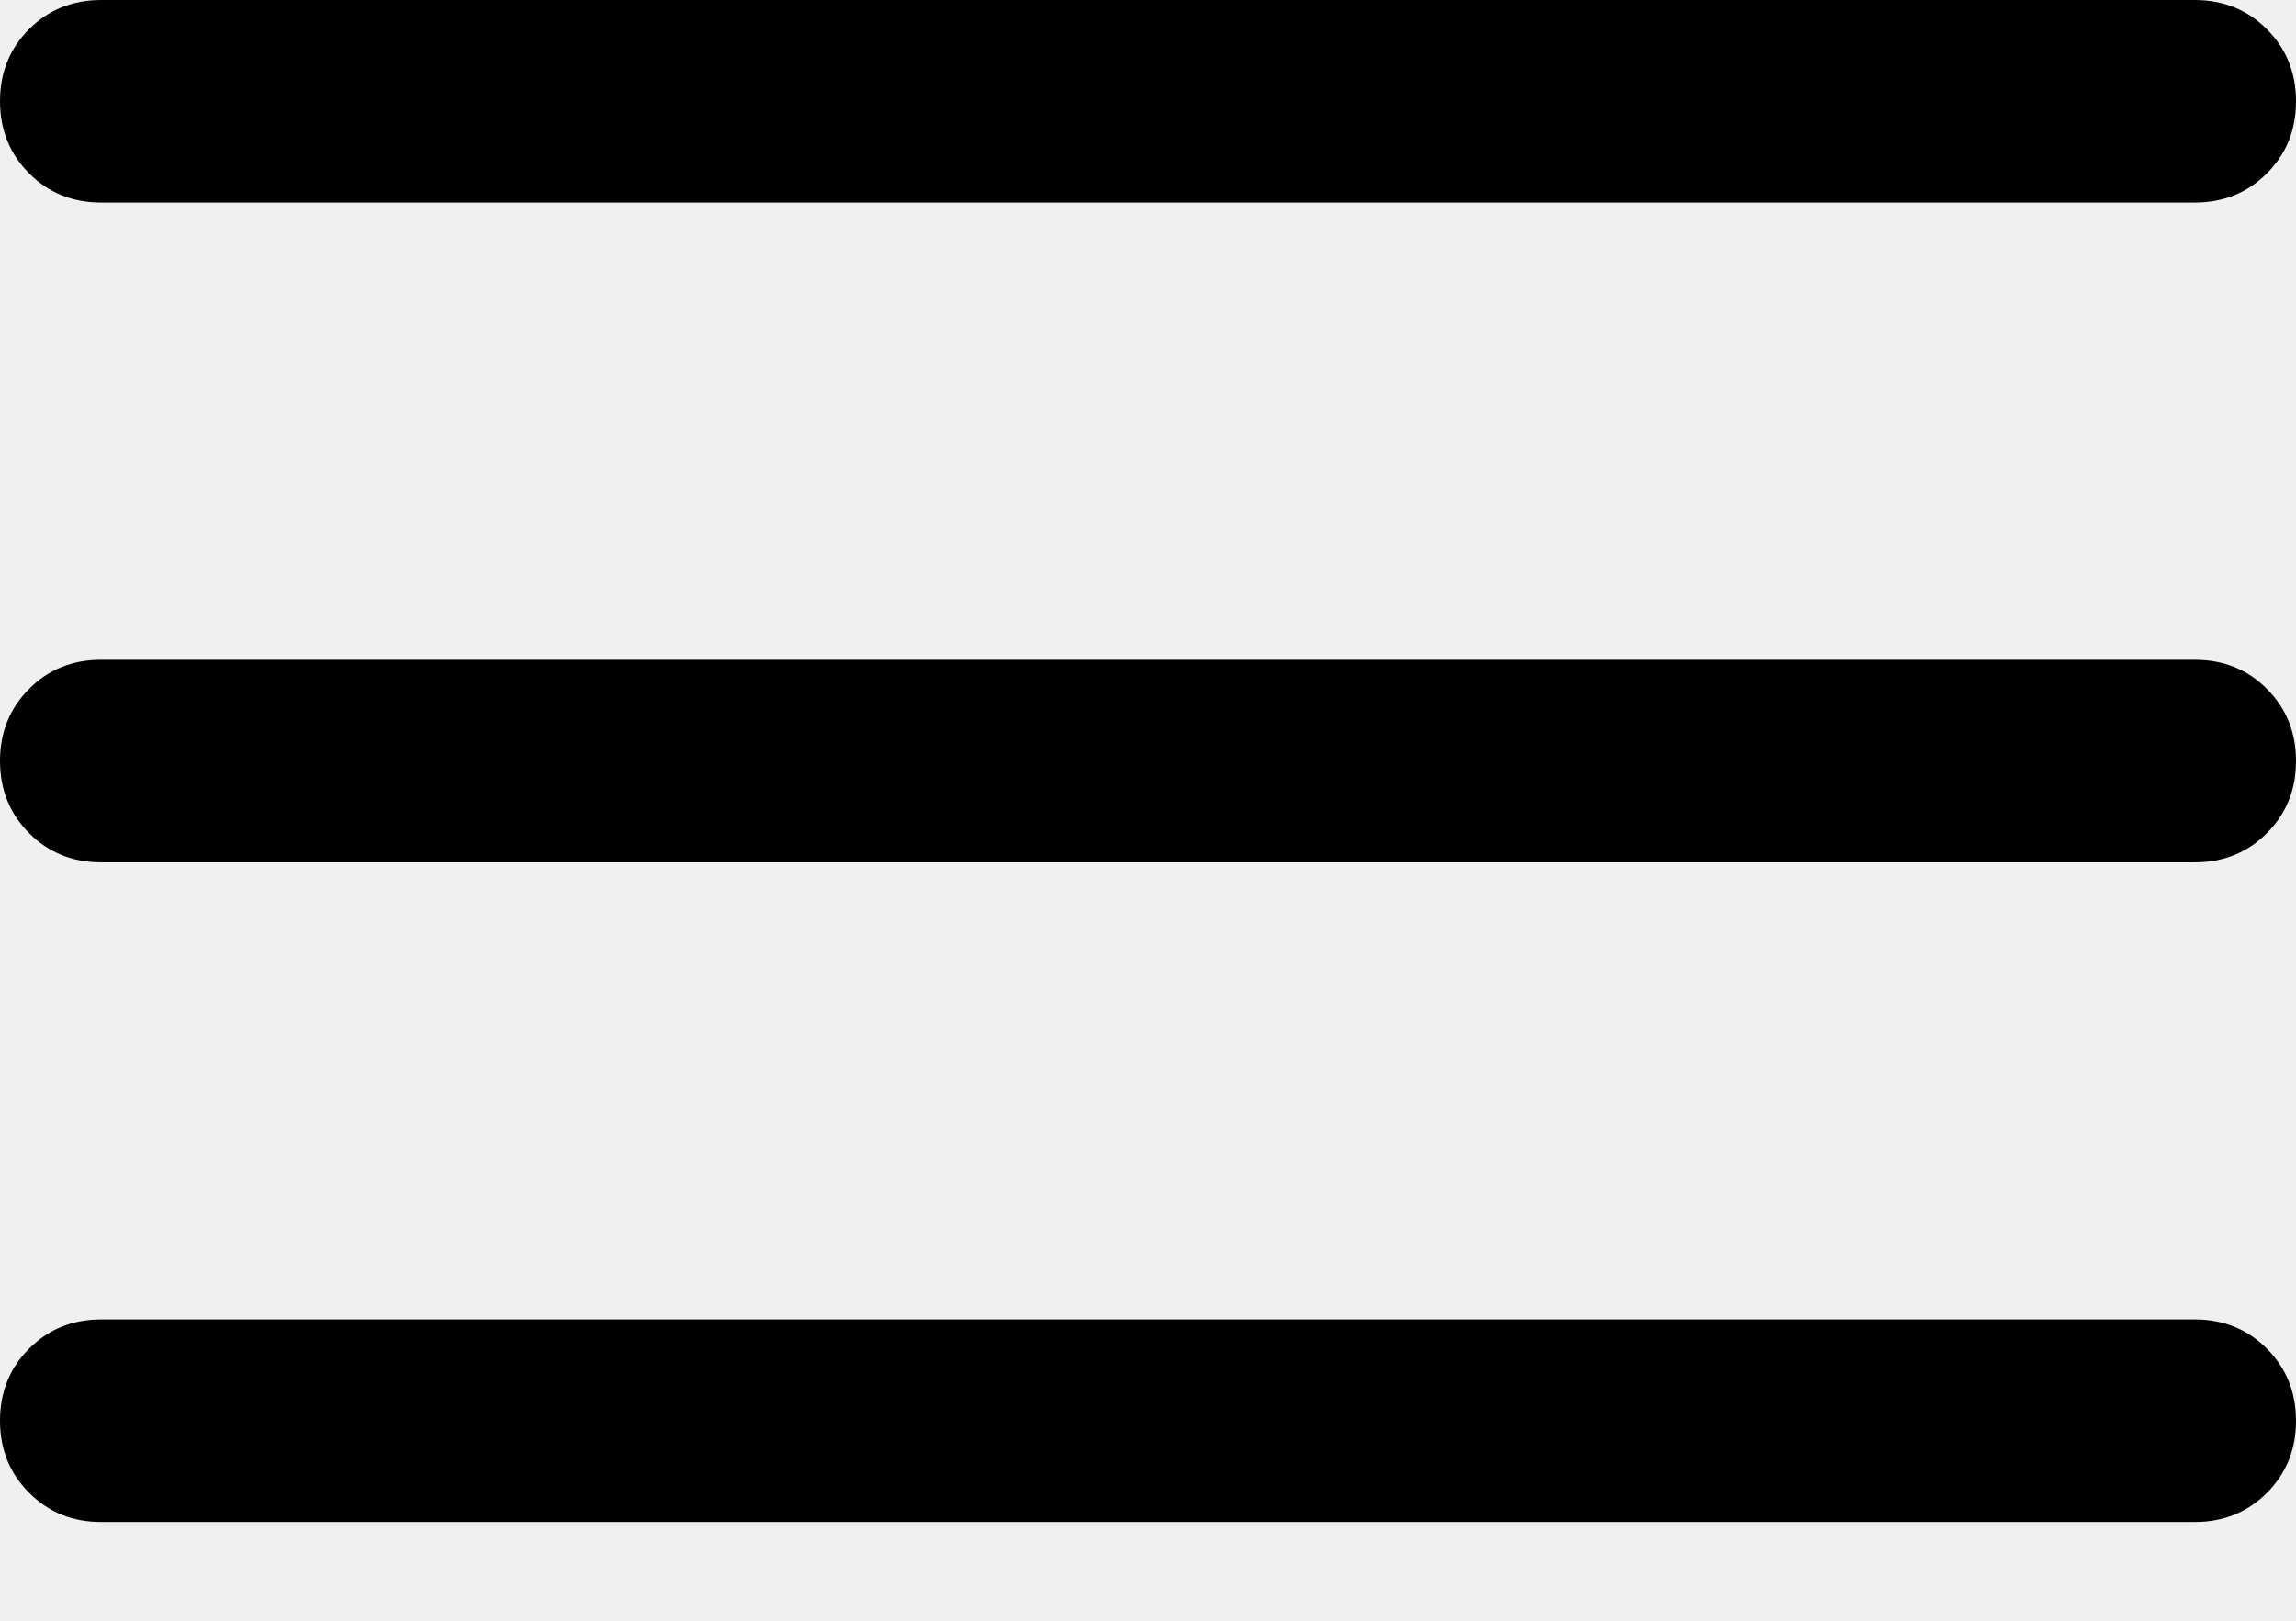
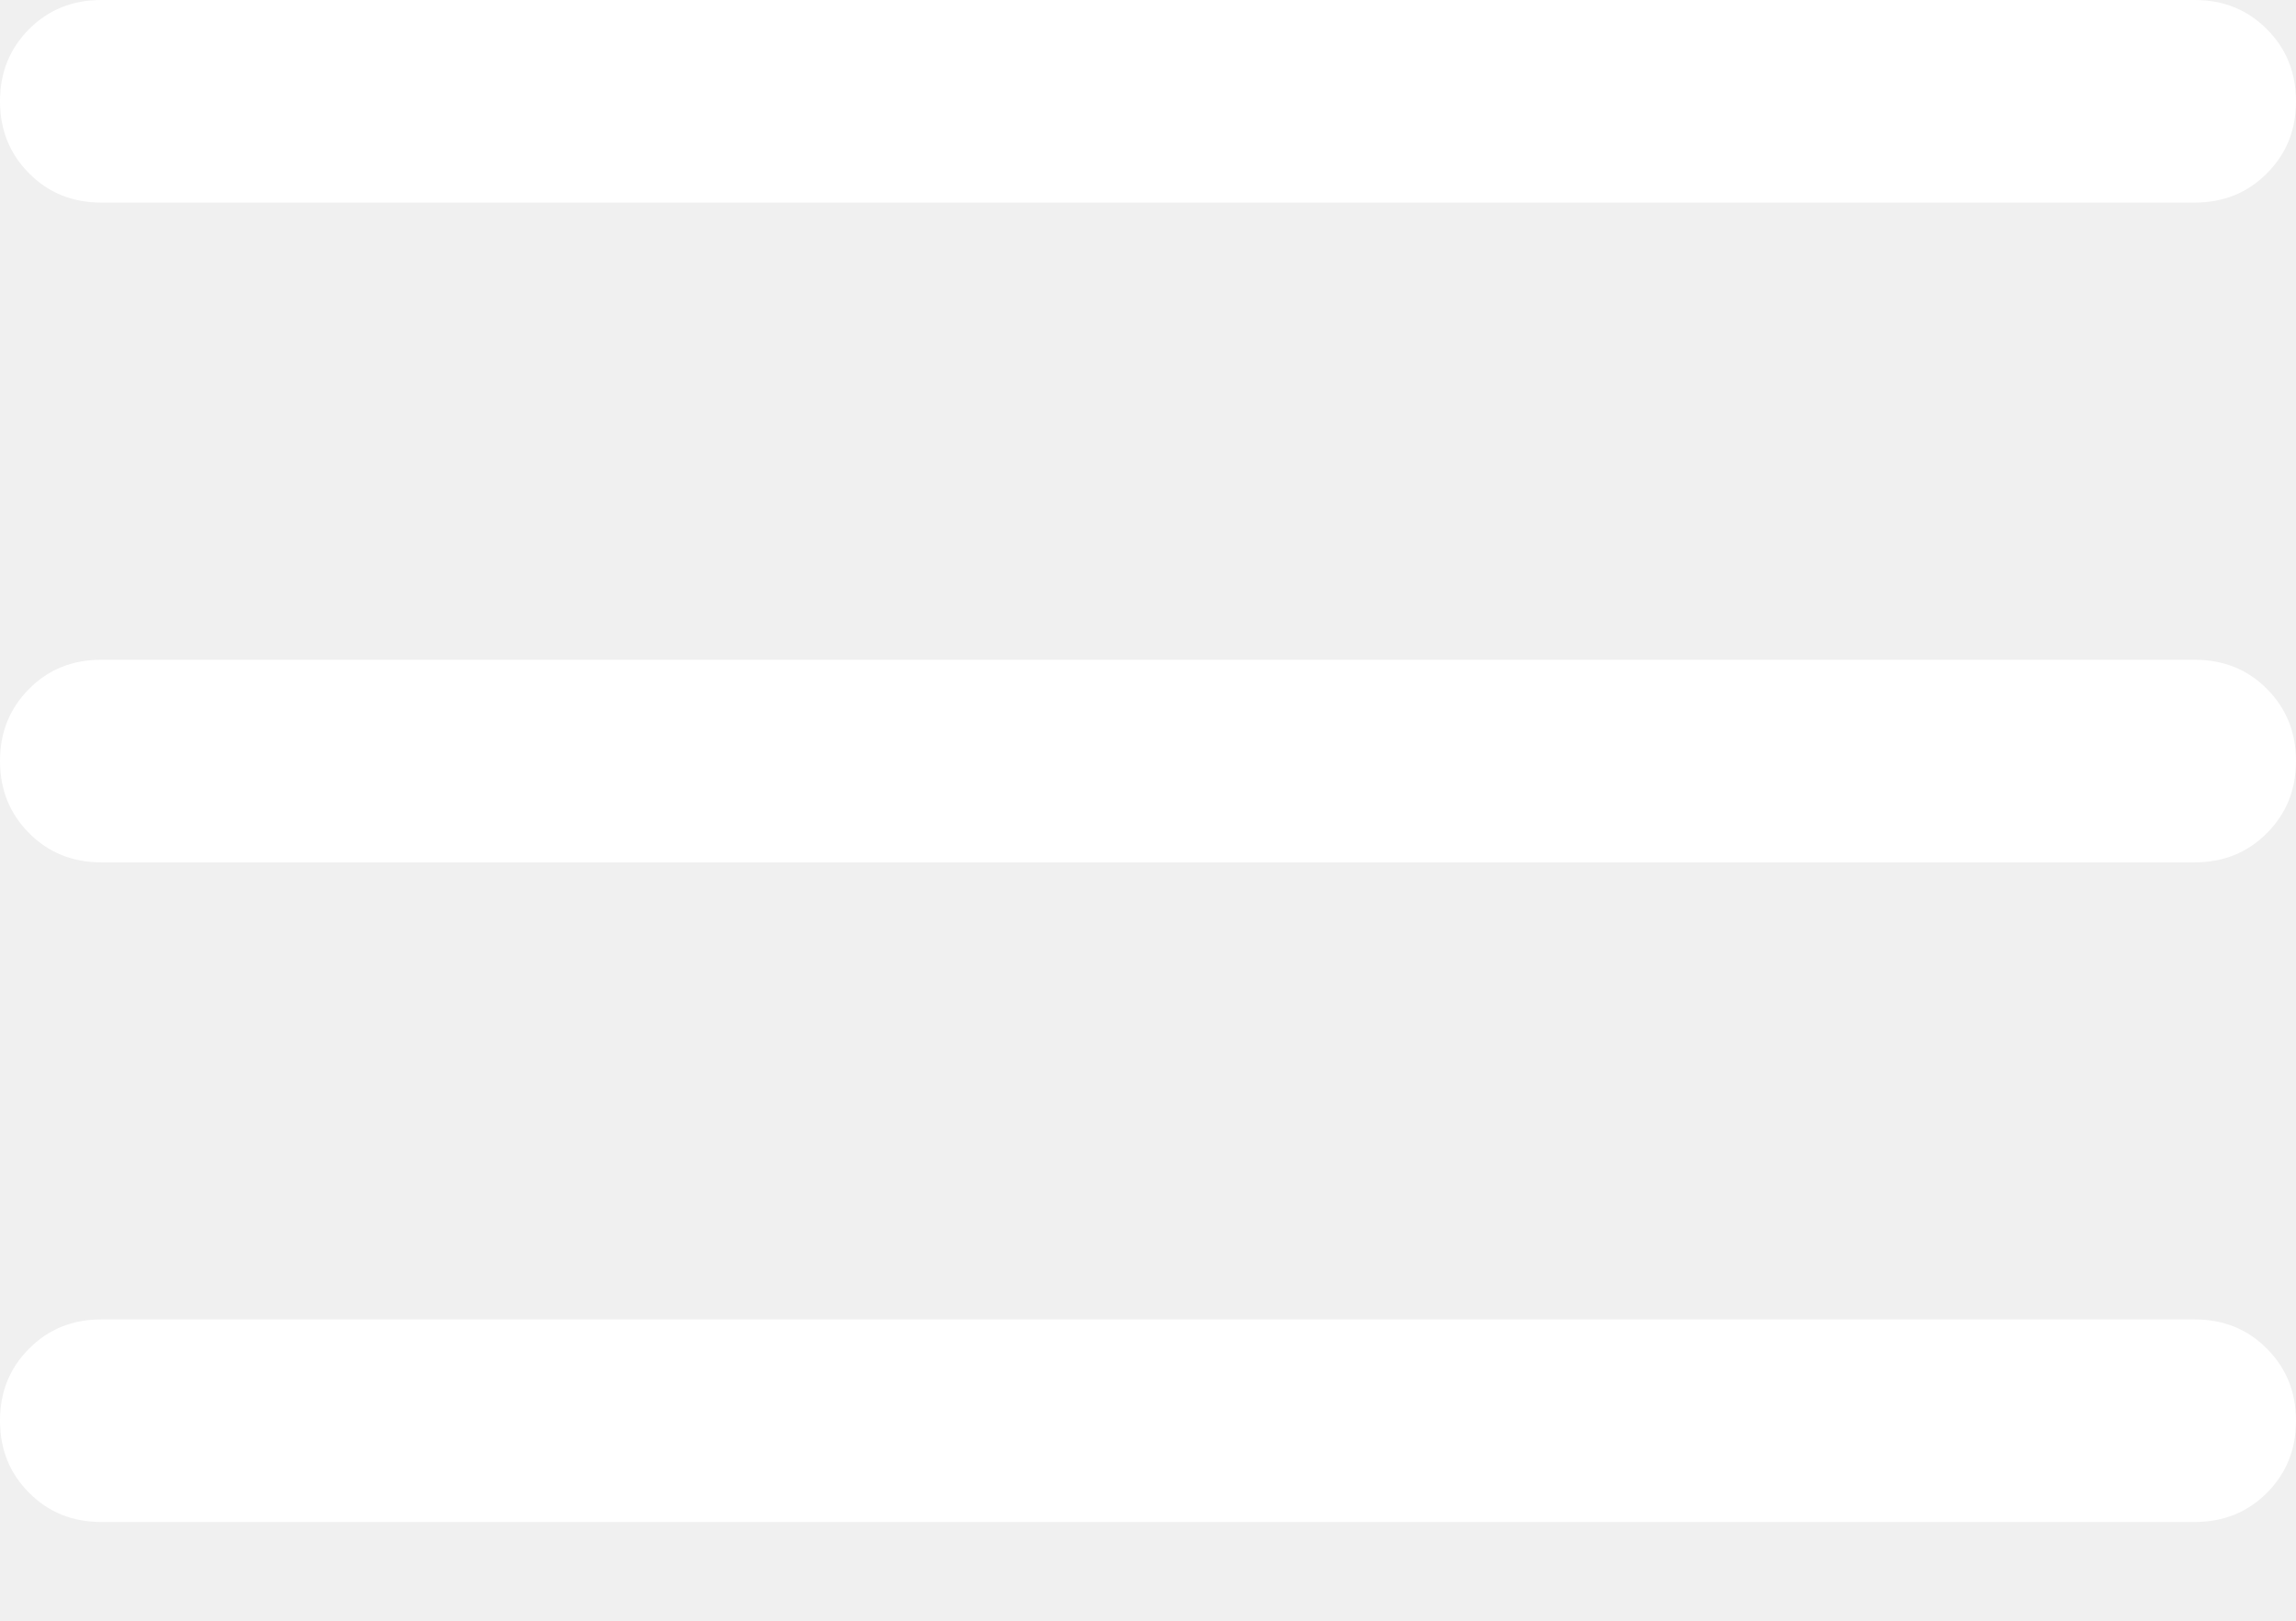
<svg xmlns="http://www.w3.org/2000/svg" width="17" height="12" viewBox="0 0 17 12" fill="none">
-   <path d="M0.75 11.269C0.537 11.269 0.359 11.197 0.216 11.053C0.072 10.91 0 10.731 0 10.519C0 10.306 0.072 10.128 0.216 9.985C0.359 9.841 0.537 9.769 0.75 9.769H16.25C16.462 9.769 16.641 9.841 16.784 9.985C16.928 10.129 17 10.307 17 10.52C17 10.732 16.928 10.91 16.784 11.054C16.641 11.197 16.462 11.269 16.25 11.269H0.75ZM0.75 6.385C0.537 6.385 0.359 6.313 0.216 6.169C0.072 6.025 0 5.847 0 5.634C0 5.422 0.072 5.244 0.216 5.1C0.359 4.956 0.537 4.885 0.75 4.885H16.25C16.462 4.885 16.641 4.956 16.784 5.1C16.928 5.244 17 5.422 17 5.635C17 5.847 16.928 6.026 16.784 6.169C16.641 6.313 16.462 6.385 16.25 6.385H0.75ZM0.75 1.5C0.537 1.5 0.359 1.428 0.216 1.284C0.072 1.14 0 0.962 0 0.749C0 0.537 0.072 0.359 0.216 0.215C0.359 0.072 0.537 0 0.75 0H16.25C16.462 0 16.641 0.072 16.784 0.216C16.928 0.359 17 0.538 17 0.75C17 0.963 16.928 1.141 16.784 1.284C16.641 1.428 16.462 1.5 16.25 1.5H0.75Z" fill="#000" />
+   <path d="M0.75 11.269C0.537 11.269 0.359 11.197 0.216 11.053C0.072 10.91 0 10.731 0 10.519C0 10.306 0.072 10.128 0.216 9.985C0.359 9.841 0.537 9.769 0.75 9.769H16.25C16.462 9.769 16.641 9.841 16.784 9.985C16.928 10.129 17 10.307 17 10.52C17 10.732 16.928 10.91 16.784 11.054C16.641 11.197 16.462 11.269 16.25 11.269H0.75ZM0.75 6.385C0.537 6.385 0.359 6.313 0.216 6.169C0.072 6.025 0 5.847 0 5.634C0 5.422 0.072 5.244 0.216 5.1C0.359 4.956 0.537 4.885 0.75 4.885H16.25C16.462 4.885 16.641 4.956 16.784 5.1C16.928 5.244 17 5.422 17 5.635C17 5.847 16.928 6.026 16.784 6.169C16.641 6.313 16.462 6.385 16.25 6.385H0.75ZM0.75 1.5C0.537 1.5 0.359 1.428 0.216 1.284C0.072 1.14 0 0.962 0 0.749C0 0.537 0.072 0.359 0.216 0.215C0.359 0.072 0.537 0 0.75 0H16.25C16.462 0 16.641 0.072 16.784 0.216C16.928 0.359 17 0.538 17 0.75C17 0.963 16.928 1.141 16.784 1.284C16.641 1.428 16.462 1.5 16.25 1.5H0.75Z" fill="#fff" />
</svg>
